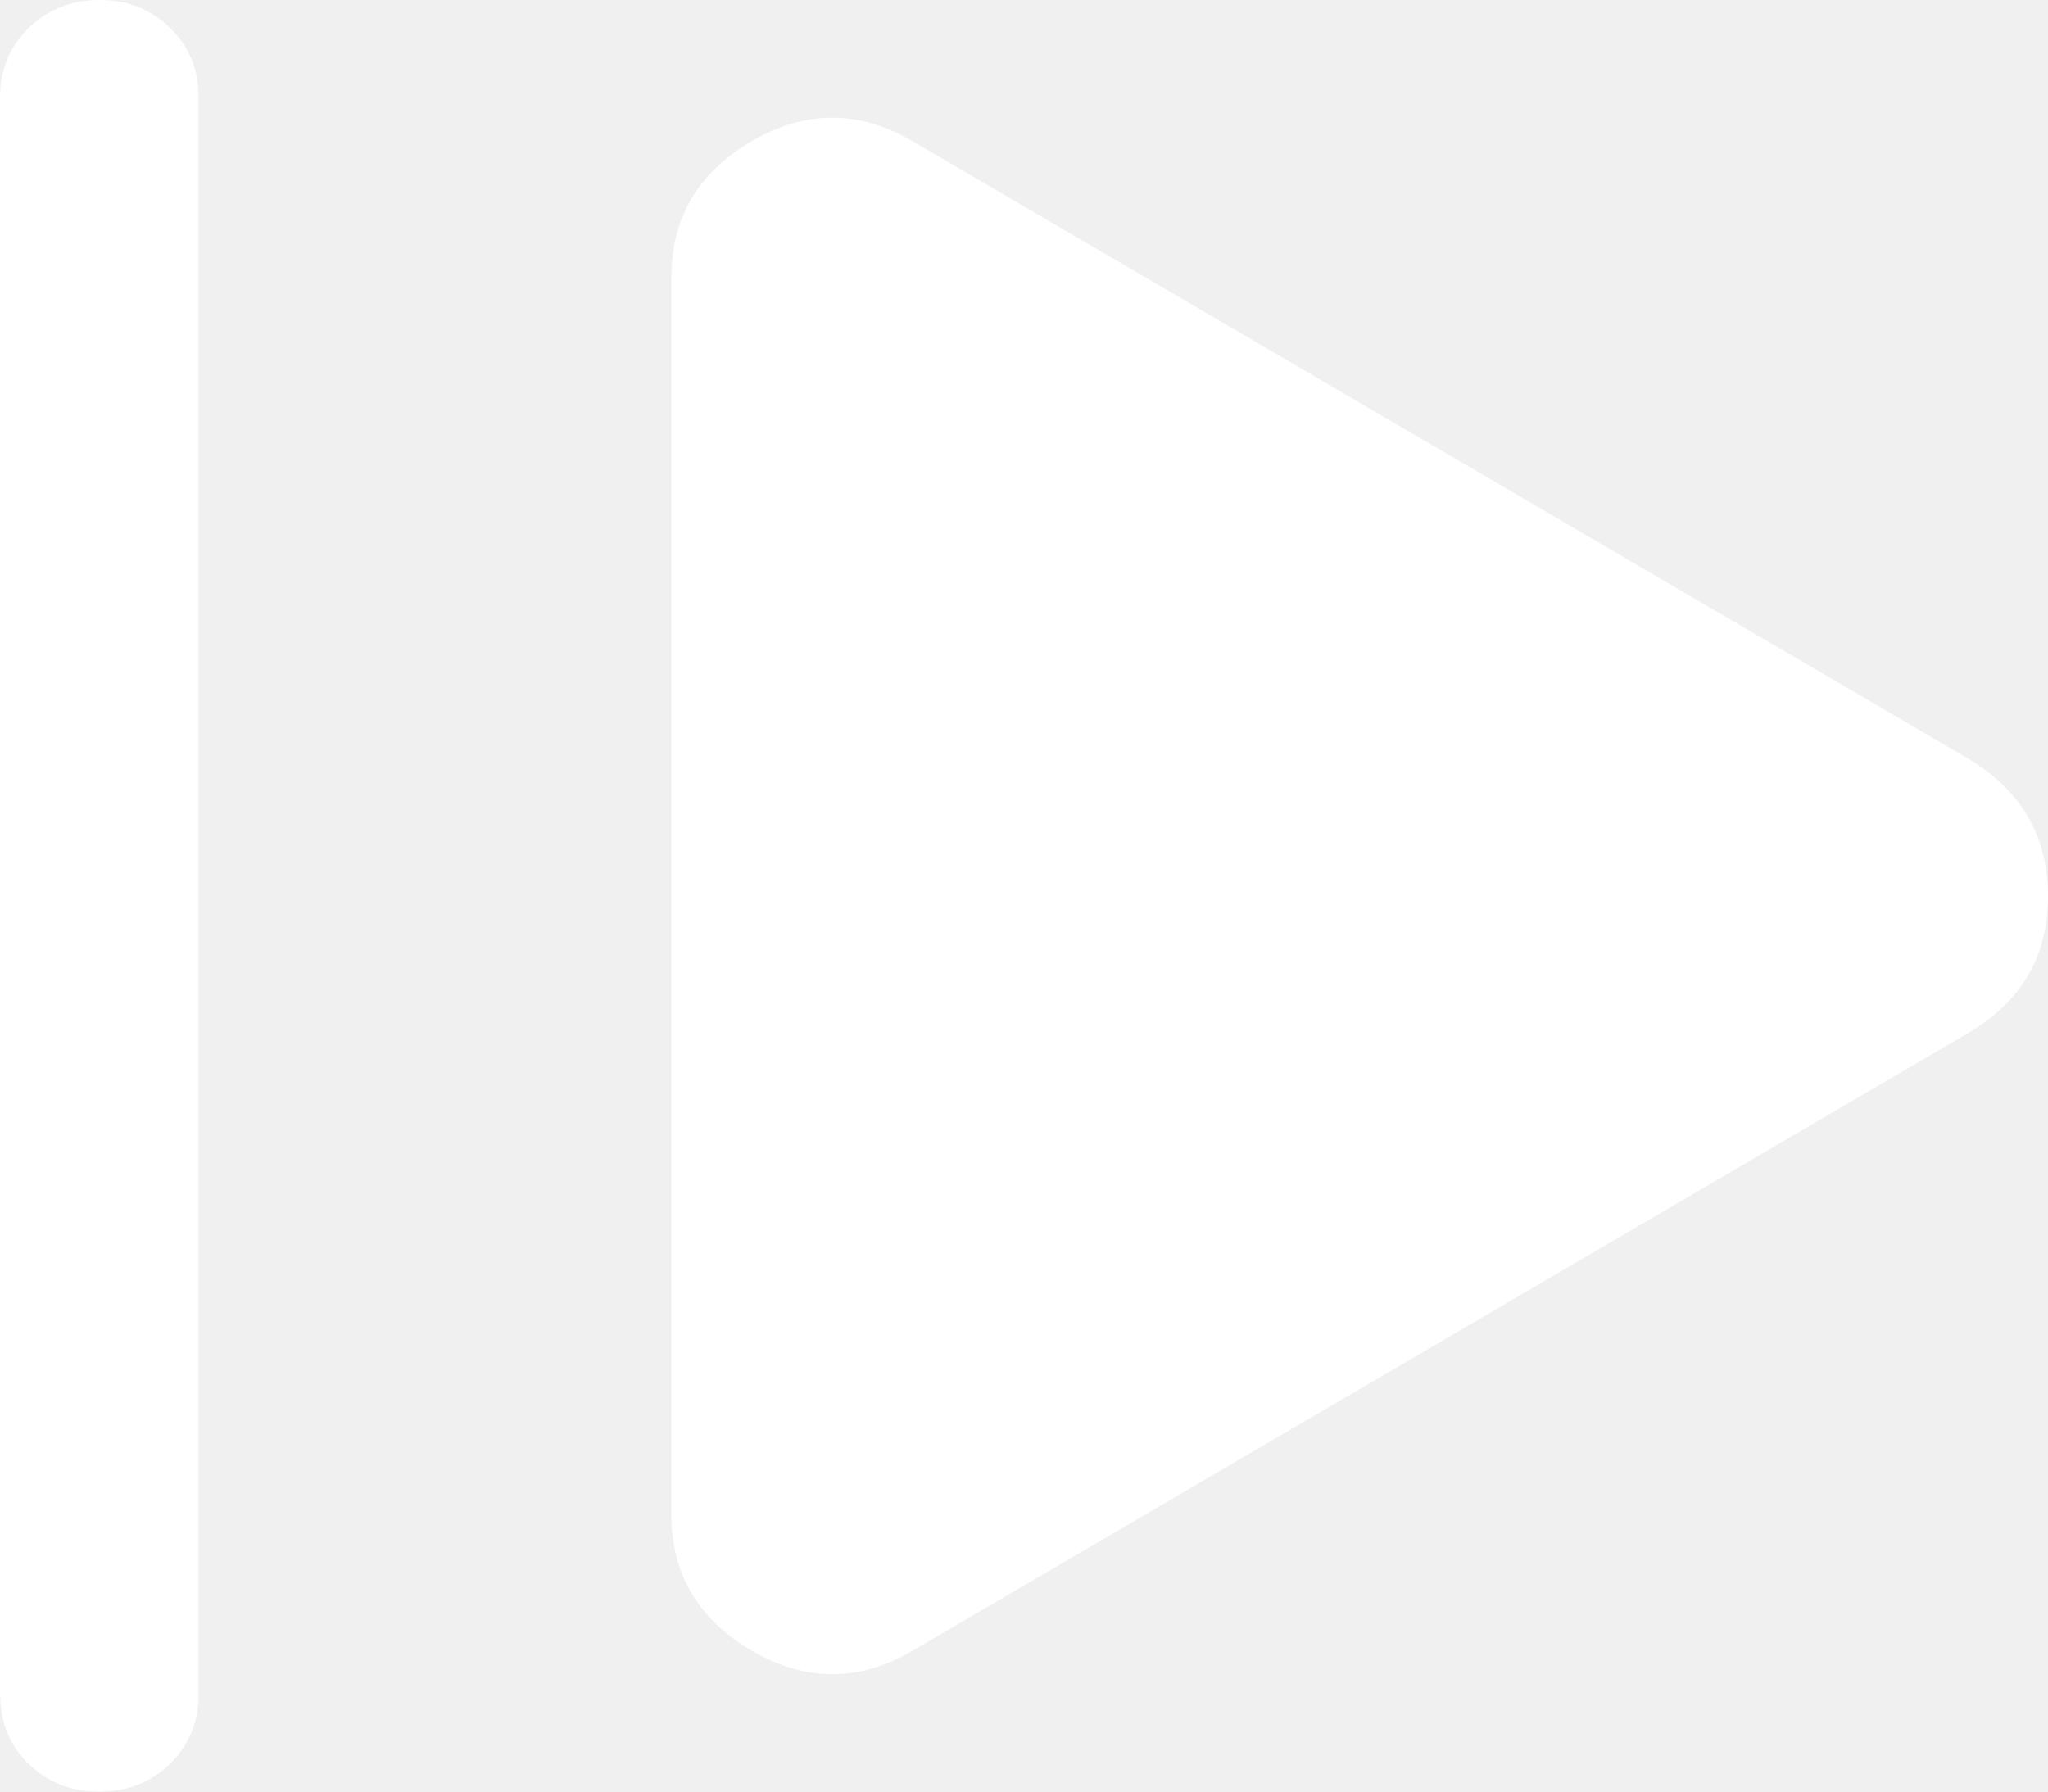
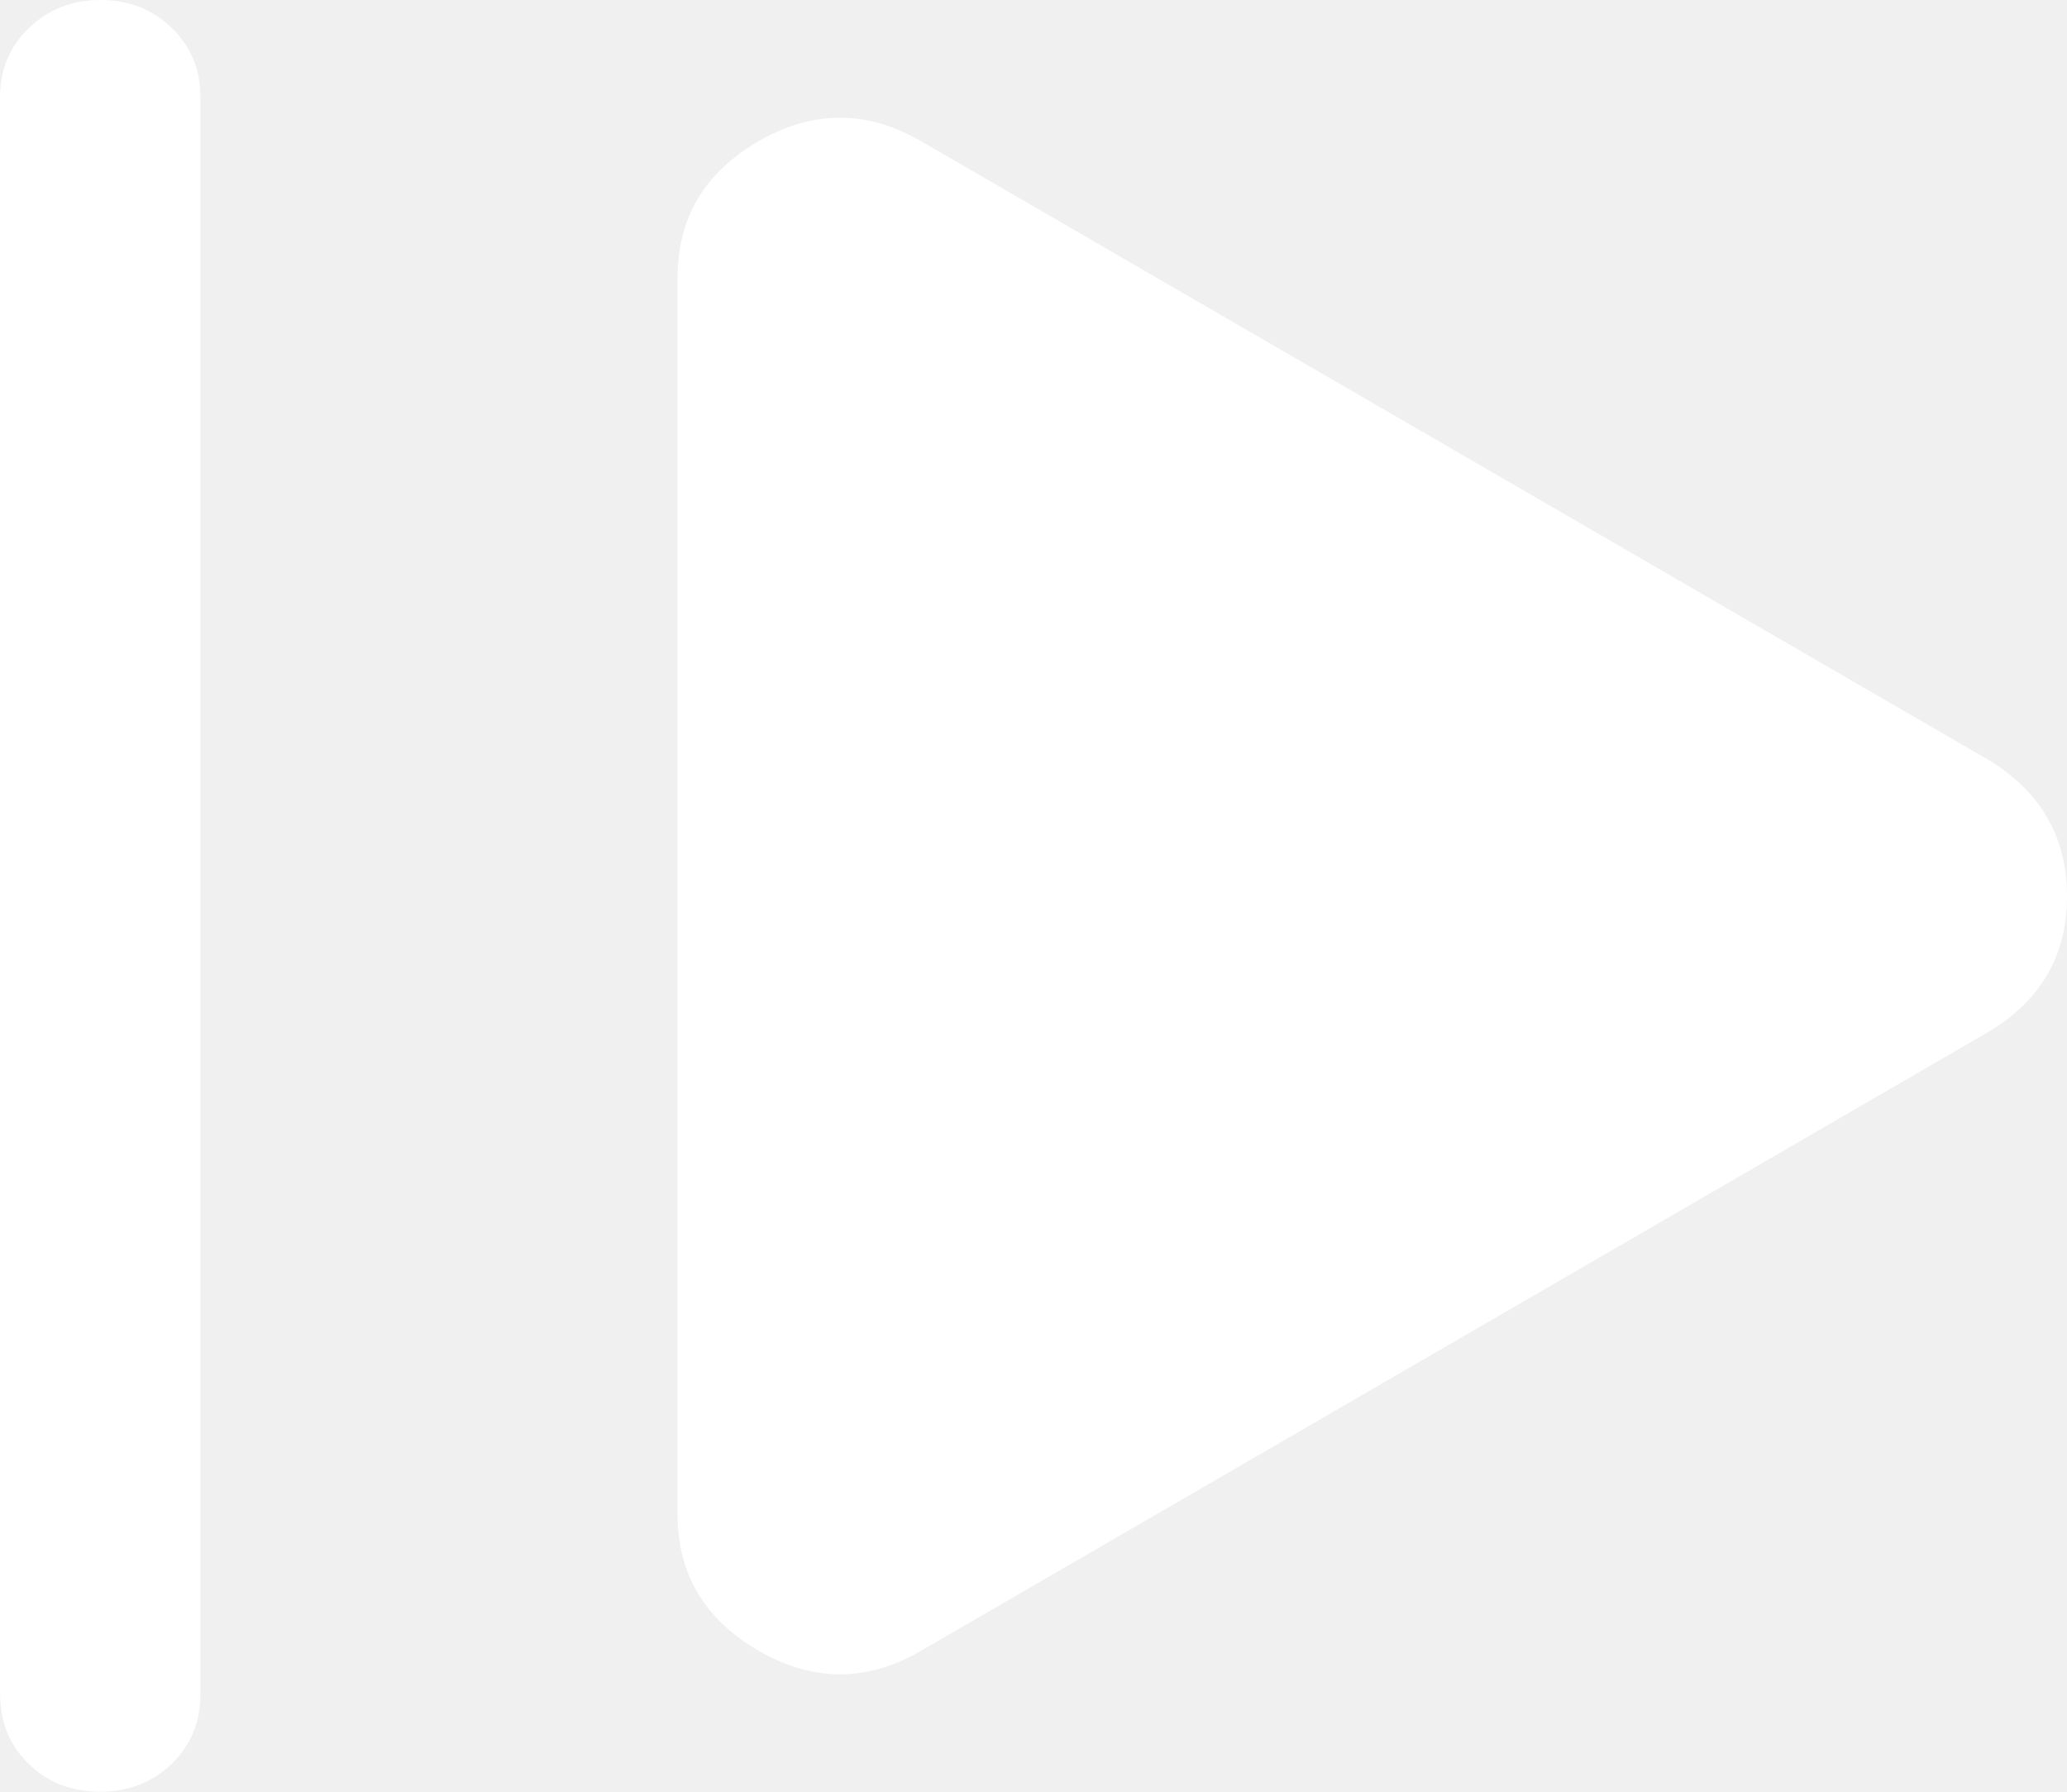
- <svg xmlns="http://www.w3.org/2000/svg" preserveAspectRatio="none" overflow="visible" style="display: block;" width="32" height="28" viewBox="0 0 32 28" fill="none">
-   <path id="Vector" d="M0 26.486V1.52C0 1.089 0.15 0.728 0.449 0.437C0.749 0.146 1.118 0 1.556 0C1.994 0 2.361 0.146 2.659 0.437C2.956 0.728 3.104 1.088 3.102 1.517V26.483C3.102 26.914 2.953 27.275 2.656 27.566C2.358 27.855 1.99 28 1.549 28C1.109 28 0.742 27.855 0.446 27.566C0.151 27.277 0.003 26.916 0.003 26.483M14.265 25.795C13.43 26.286 12.592 26.288 11.751 25.801C10.911 25.311 10.49 24.6 10.49 23.666V4.338C10.49 3.403 10.911 2.692 11.751 2.202C12.592 1.717 13.429 1.719 14.261 2.208L30.81 11.89C31.603 12.388 32 13.094 32 14.008C32 14.922 31.602 15.623 30.807 16.113L14.265 25.795Z" fill="white" />
+ <svg xmlns="http://www.w3.org/2000/svg" preserveAspectRatio="none" overflow="visible" style="display: block;" width="30" height="26" viewBox="0 0 30 26" fill="none">
+   <path id="Vector" d="M0 24.595V1.411C0 1.011 0.14 0.676 0.421 0.406C0.702 0.135 1.048 0 1.458 0C1.869 0 2.214 0.135 2.493 0.406C2.772 0.676 2.91 1.01 2.908 1.408V24.592C2.908 24.992 2.769 25.327 2.49 25.597C2.211 25.866 1.865 26 1.453 26C1.04 26 0.695 25.866 0.418 25.597C0.141 25.329 0.003 24.994 0.003 24.592M13.373 23.952C12.591 24.409 11.805 24.41 11.017 23.958C10.229 23.504 9.834 22.843 9.834 21.975V4.028C9.834 3.16 10.229 2.499 11.017 2.045C11.805 1.594 12.59 1.596 13.37 2.05L28.884 11.041C29.628 11.503 30 12.158 30 13.007C30 13.856 29.627 14.507 28.881 14.962L13.373 23.952Z" fill="white" />
</svg>
